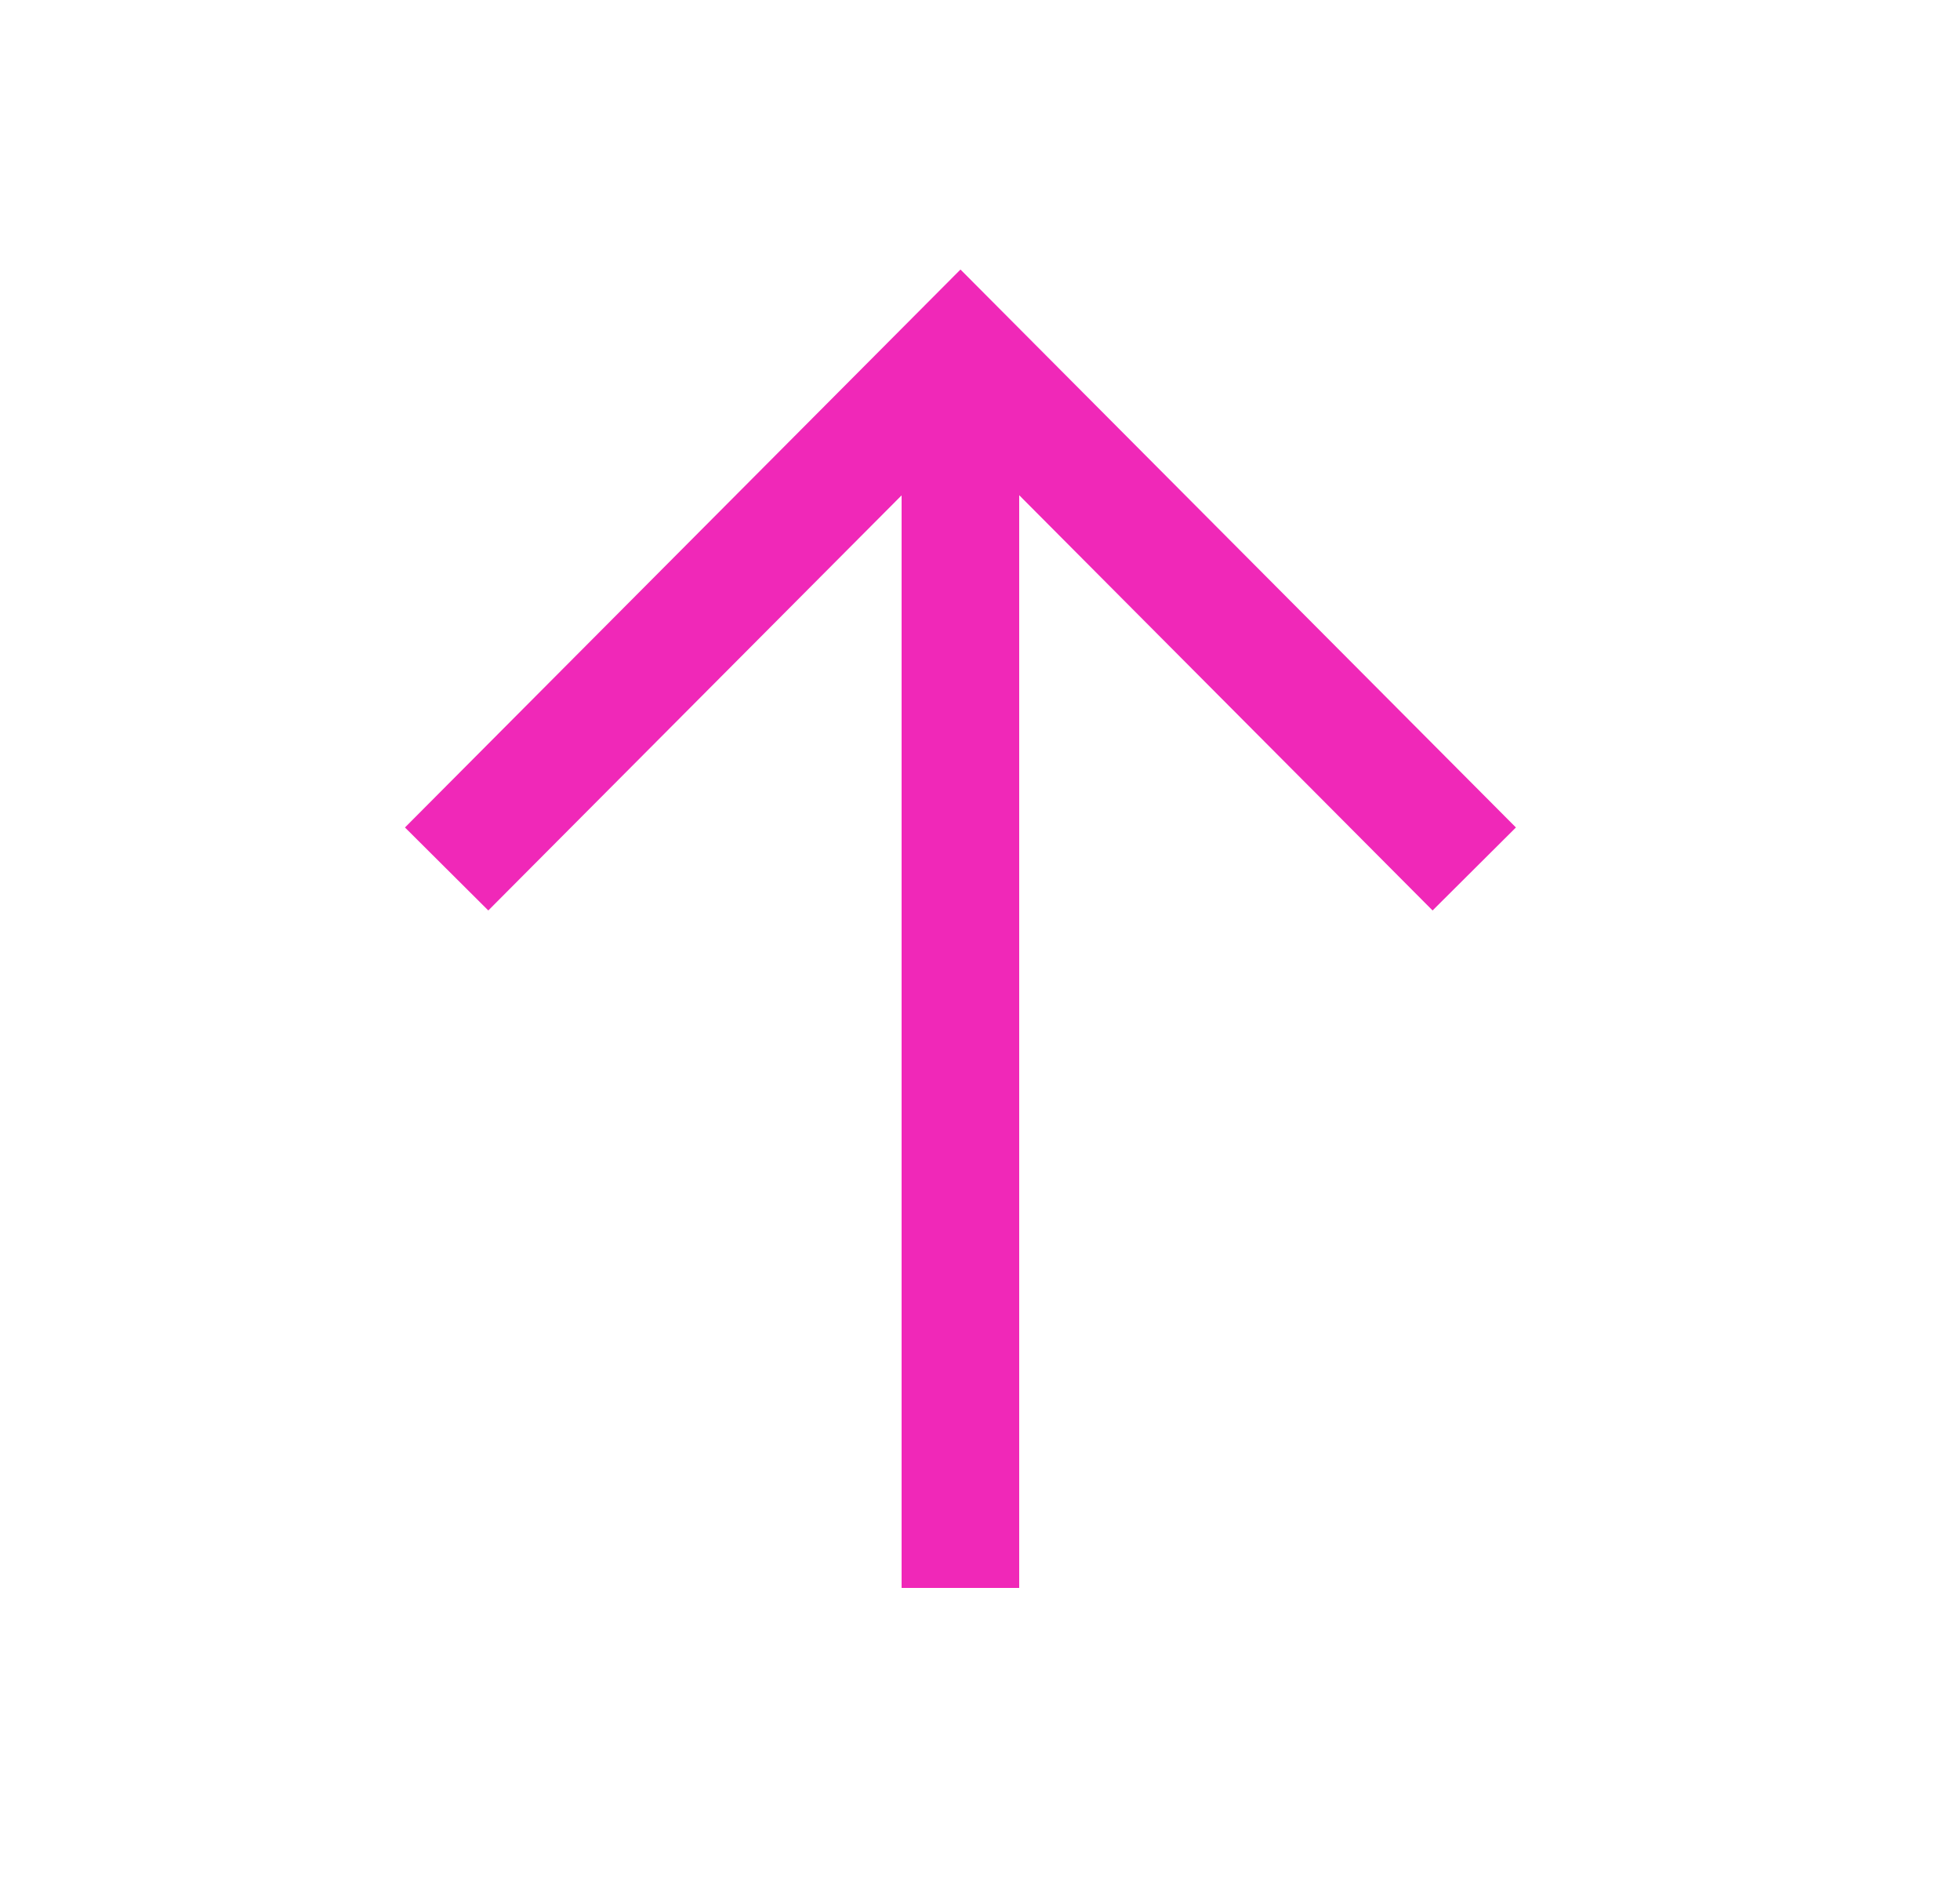
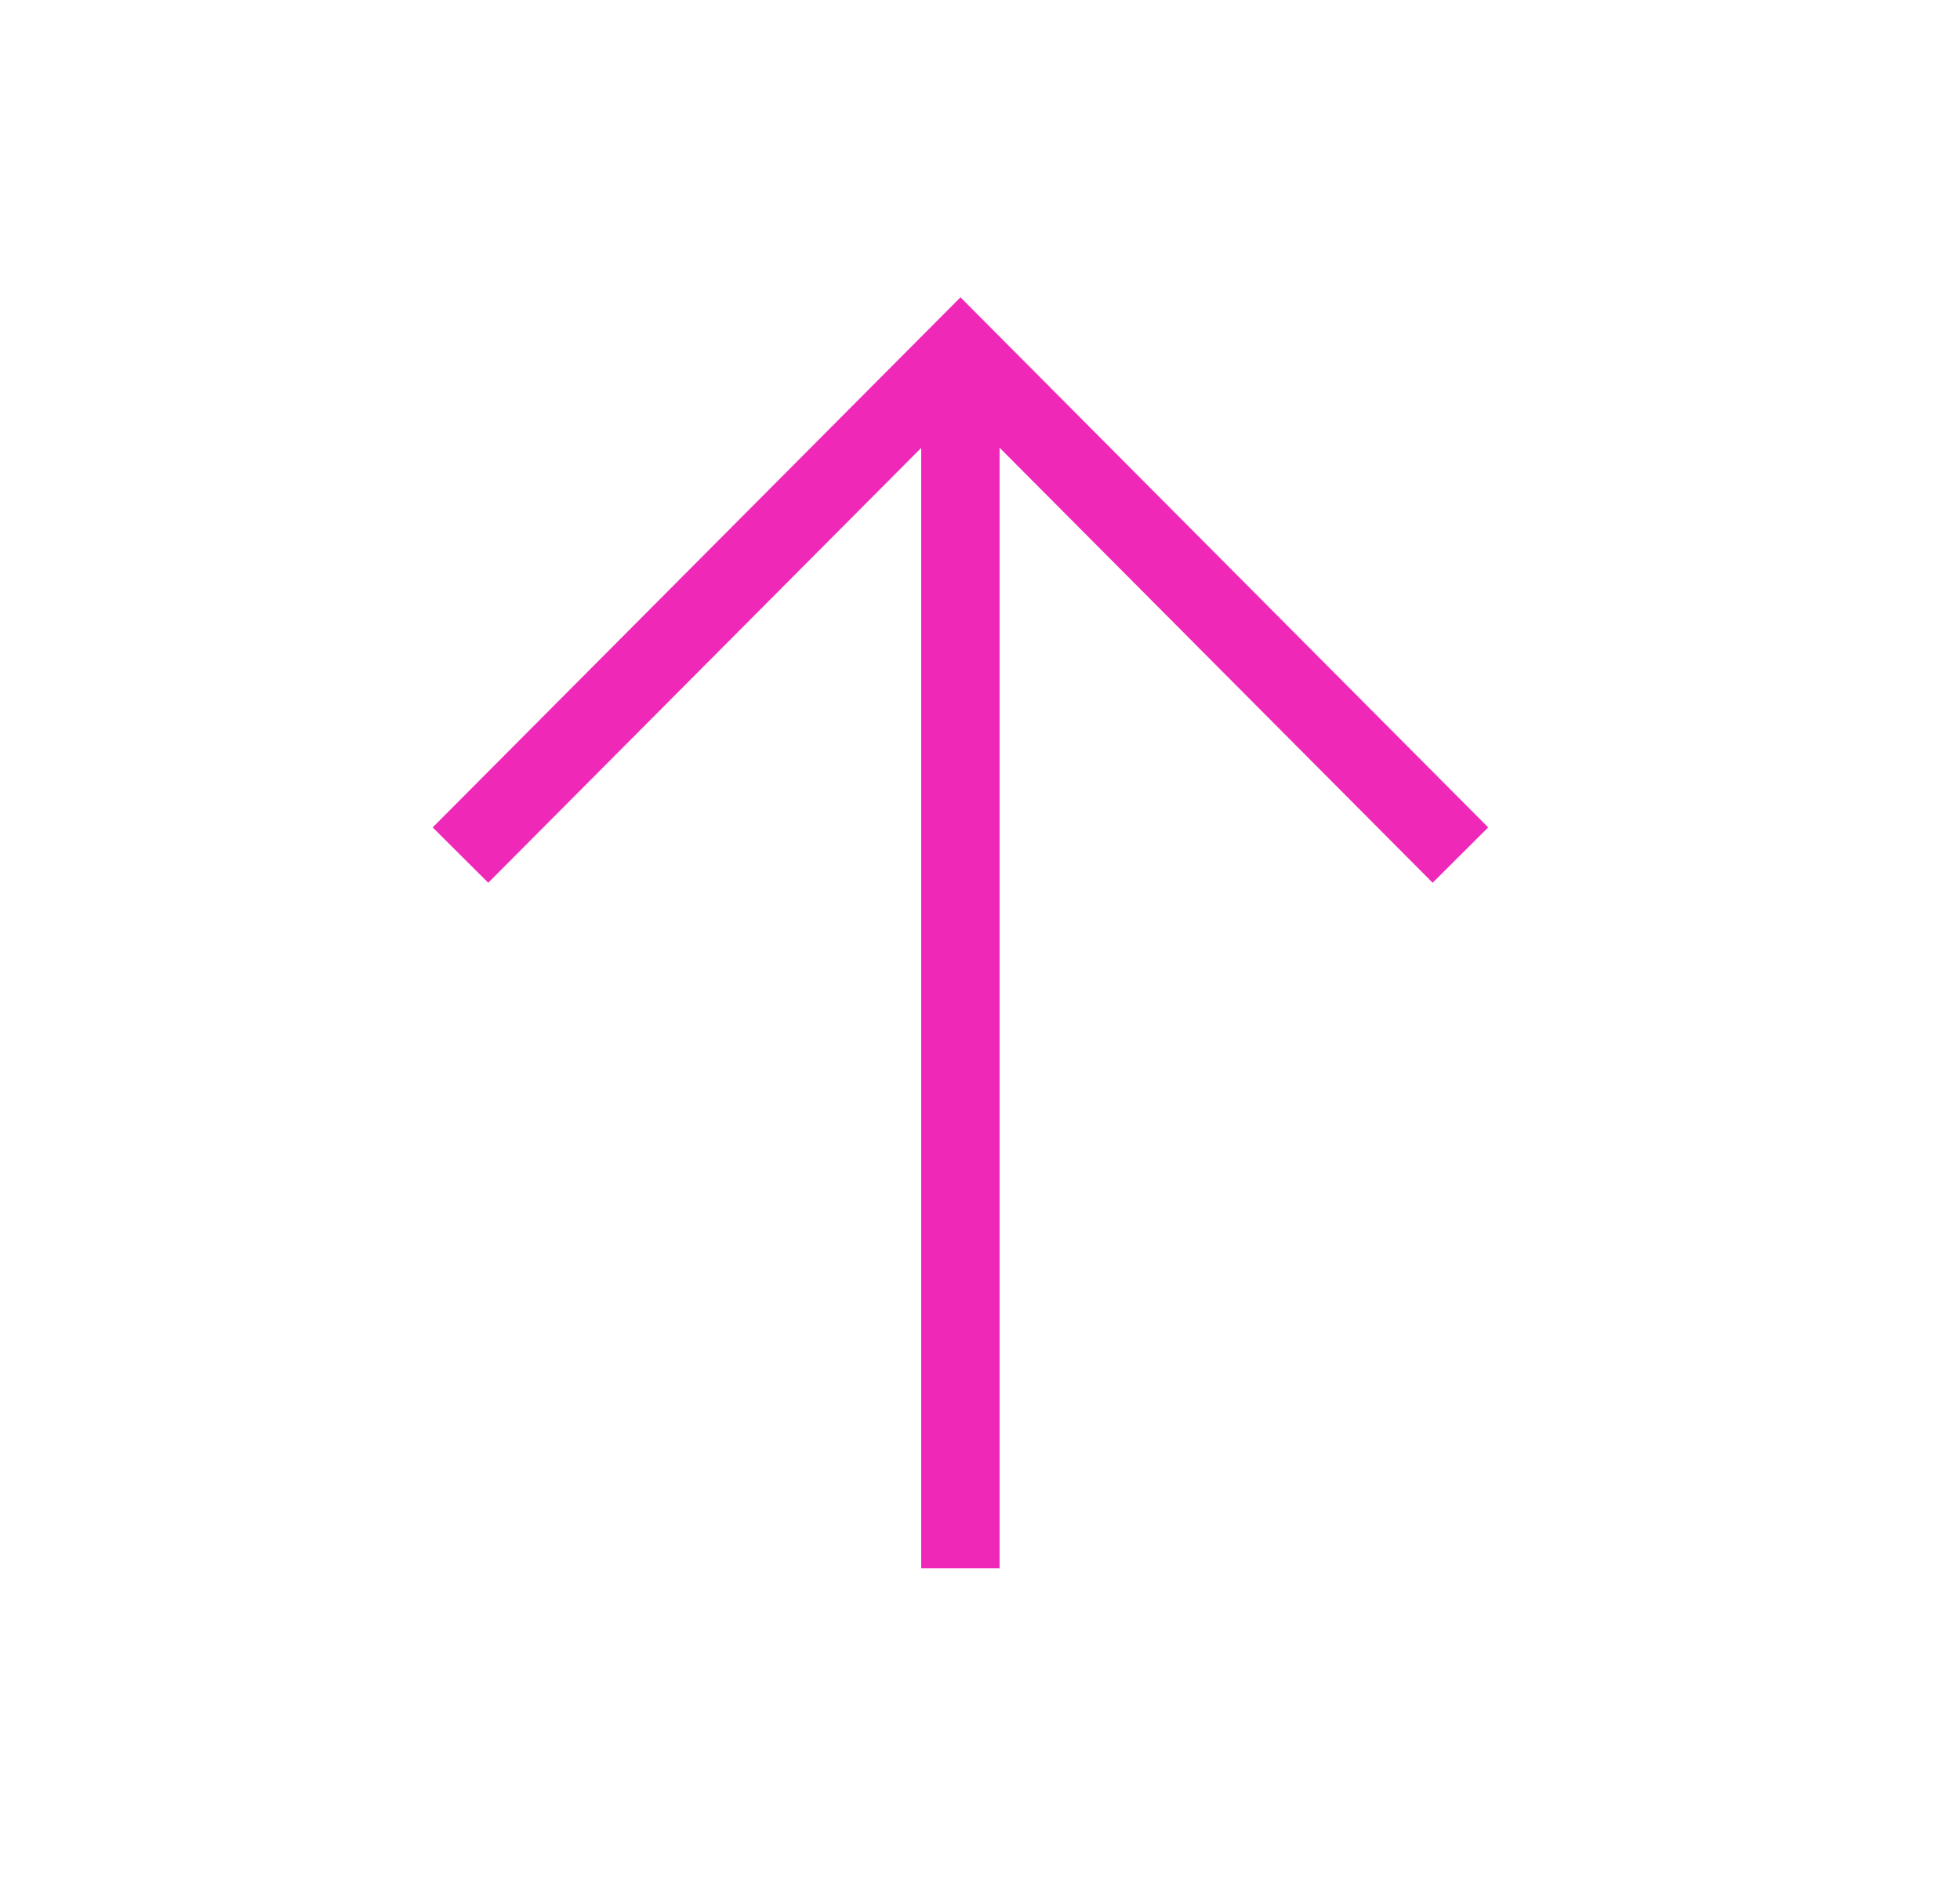
<svg xmlns="http://www.w3.org/2000/svg" width="25" height="24" viewBox="0 0 25 24" fill="none">
-   <path d="M12.25 5.1V19.5" stroke="#f028b8" stroke-width="1.5" stroke-linecap="square" />
-   <path d="M18.275 10.55L12.251 4.5L6.226 10.55" stroke="#f028b8" stroke-width="1.5" stroke-linecap="square" />
+   <path d="M12.25 5.1V19.5" stroke="#f028b8" strokeWidth="1.5" stroke-linecap="square" />
+   <path d="M18.275 10.55L12.251 4.5L6.226 10.55" stroke="#f028b8" strokeWidth="1.5" stroke-linecap="square" />
</svg>
